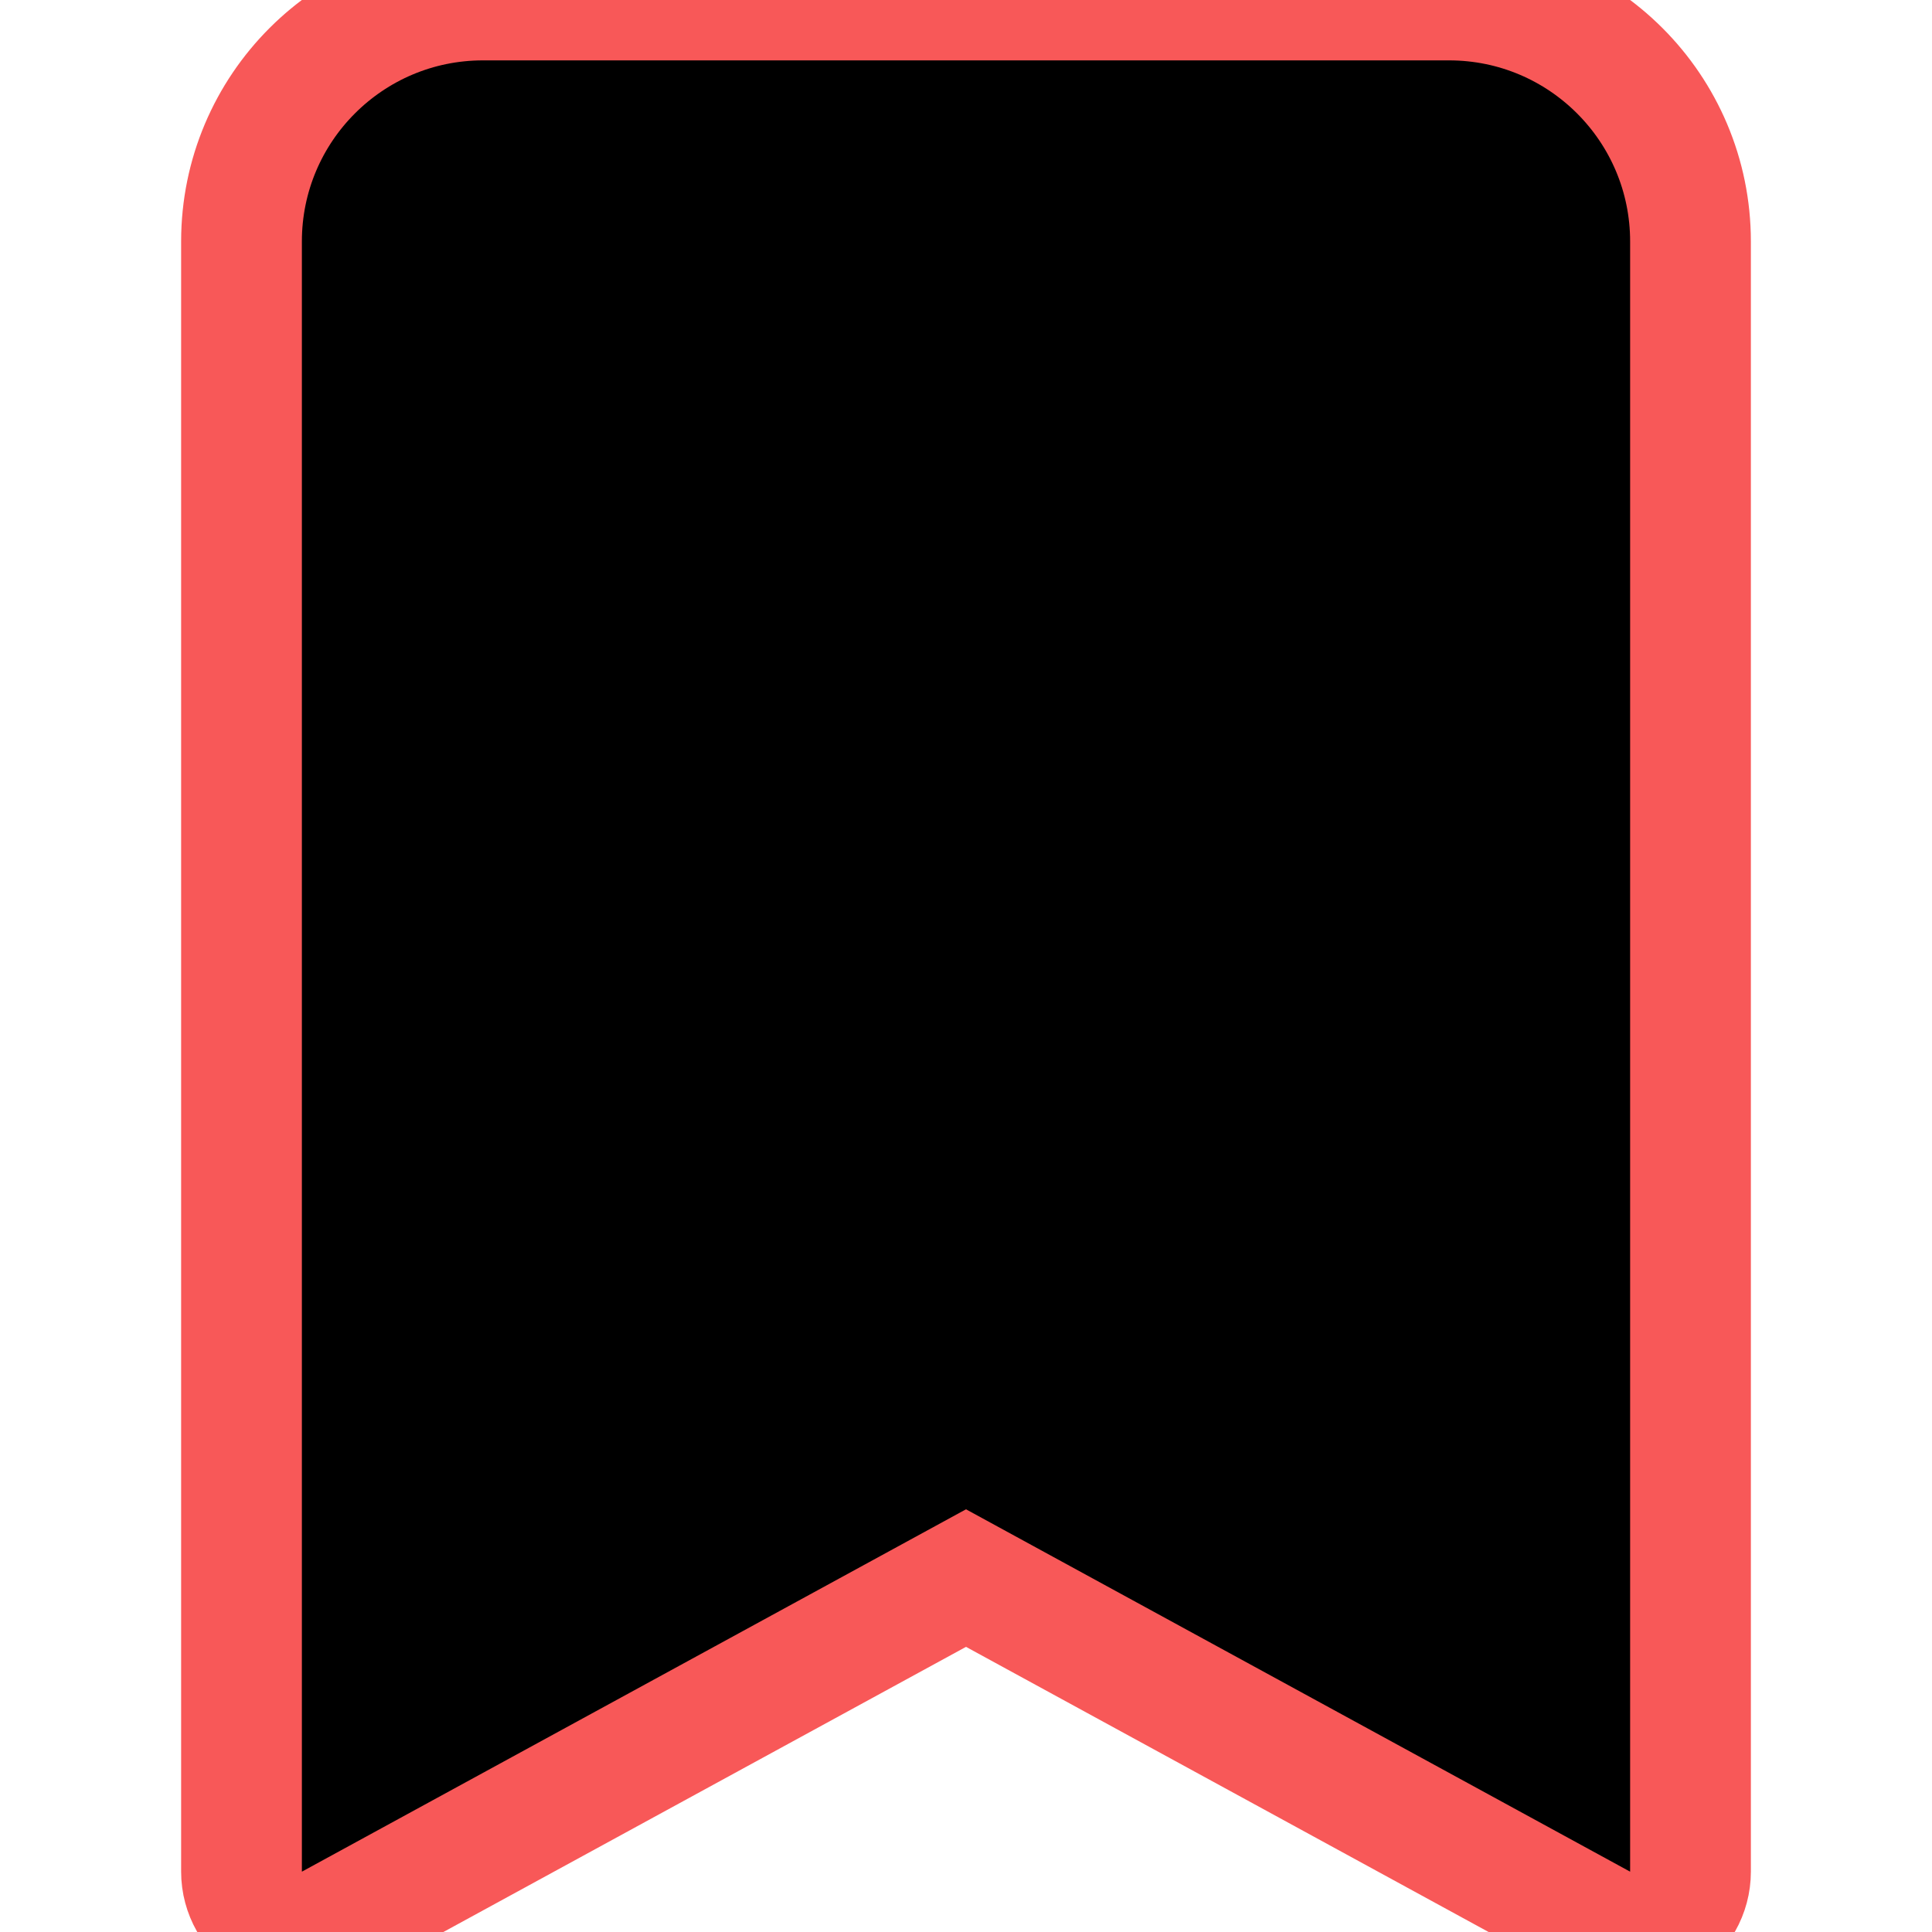
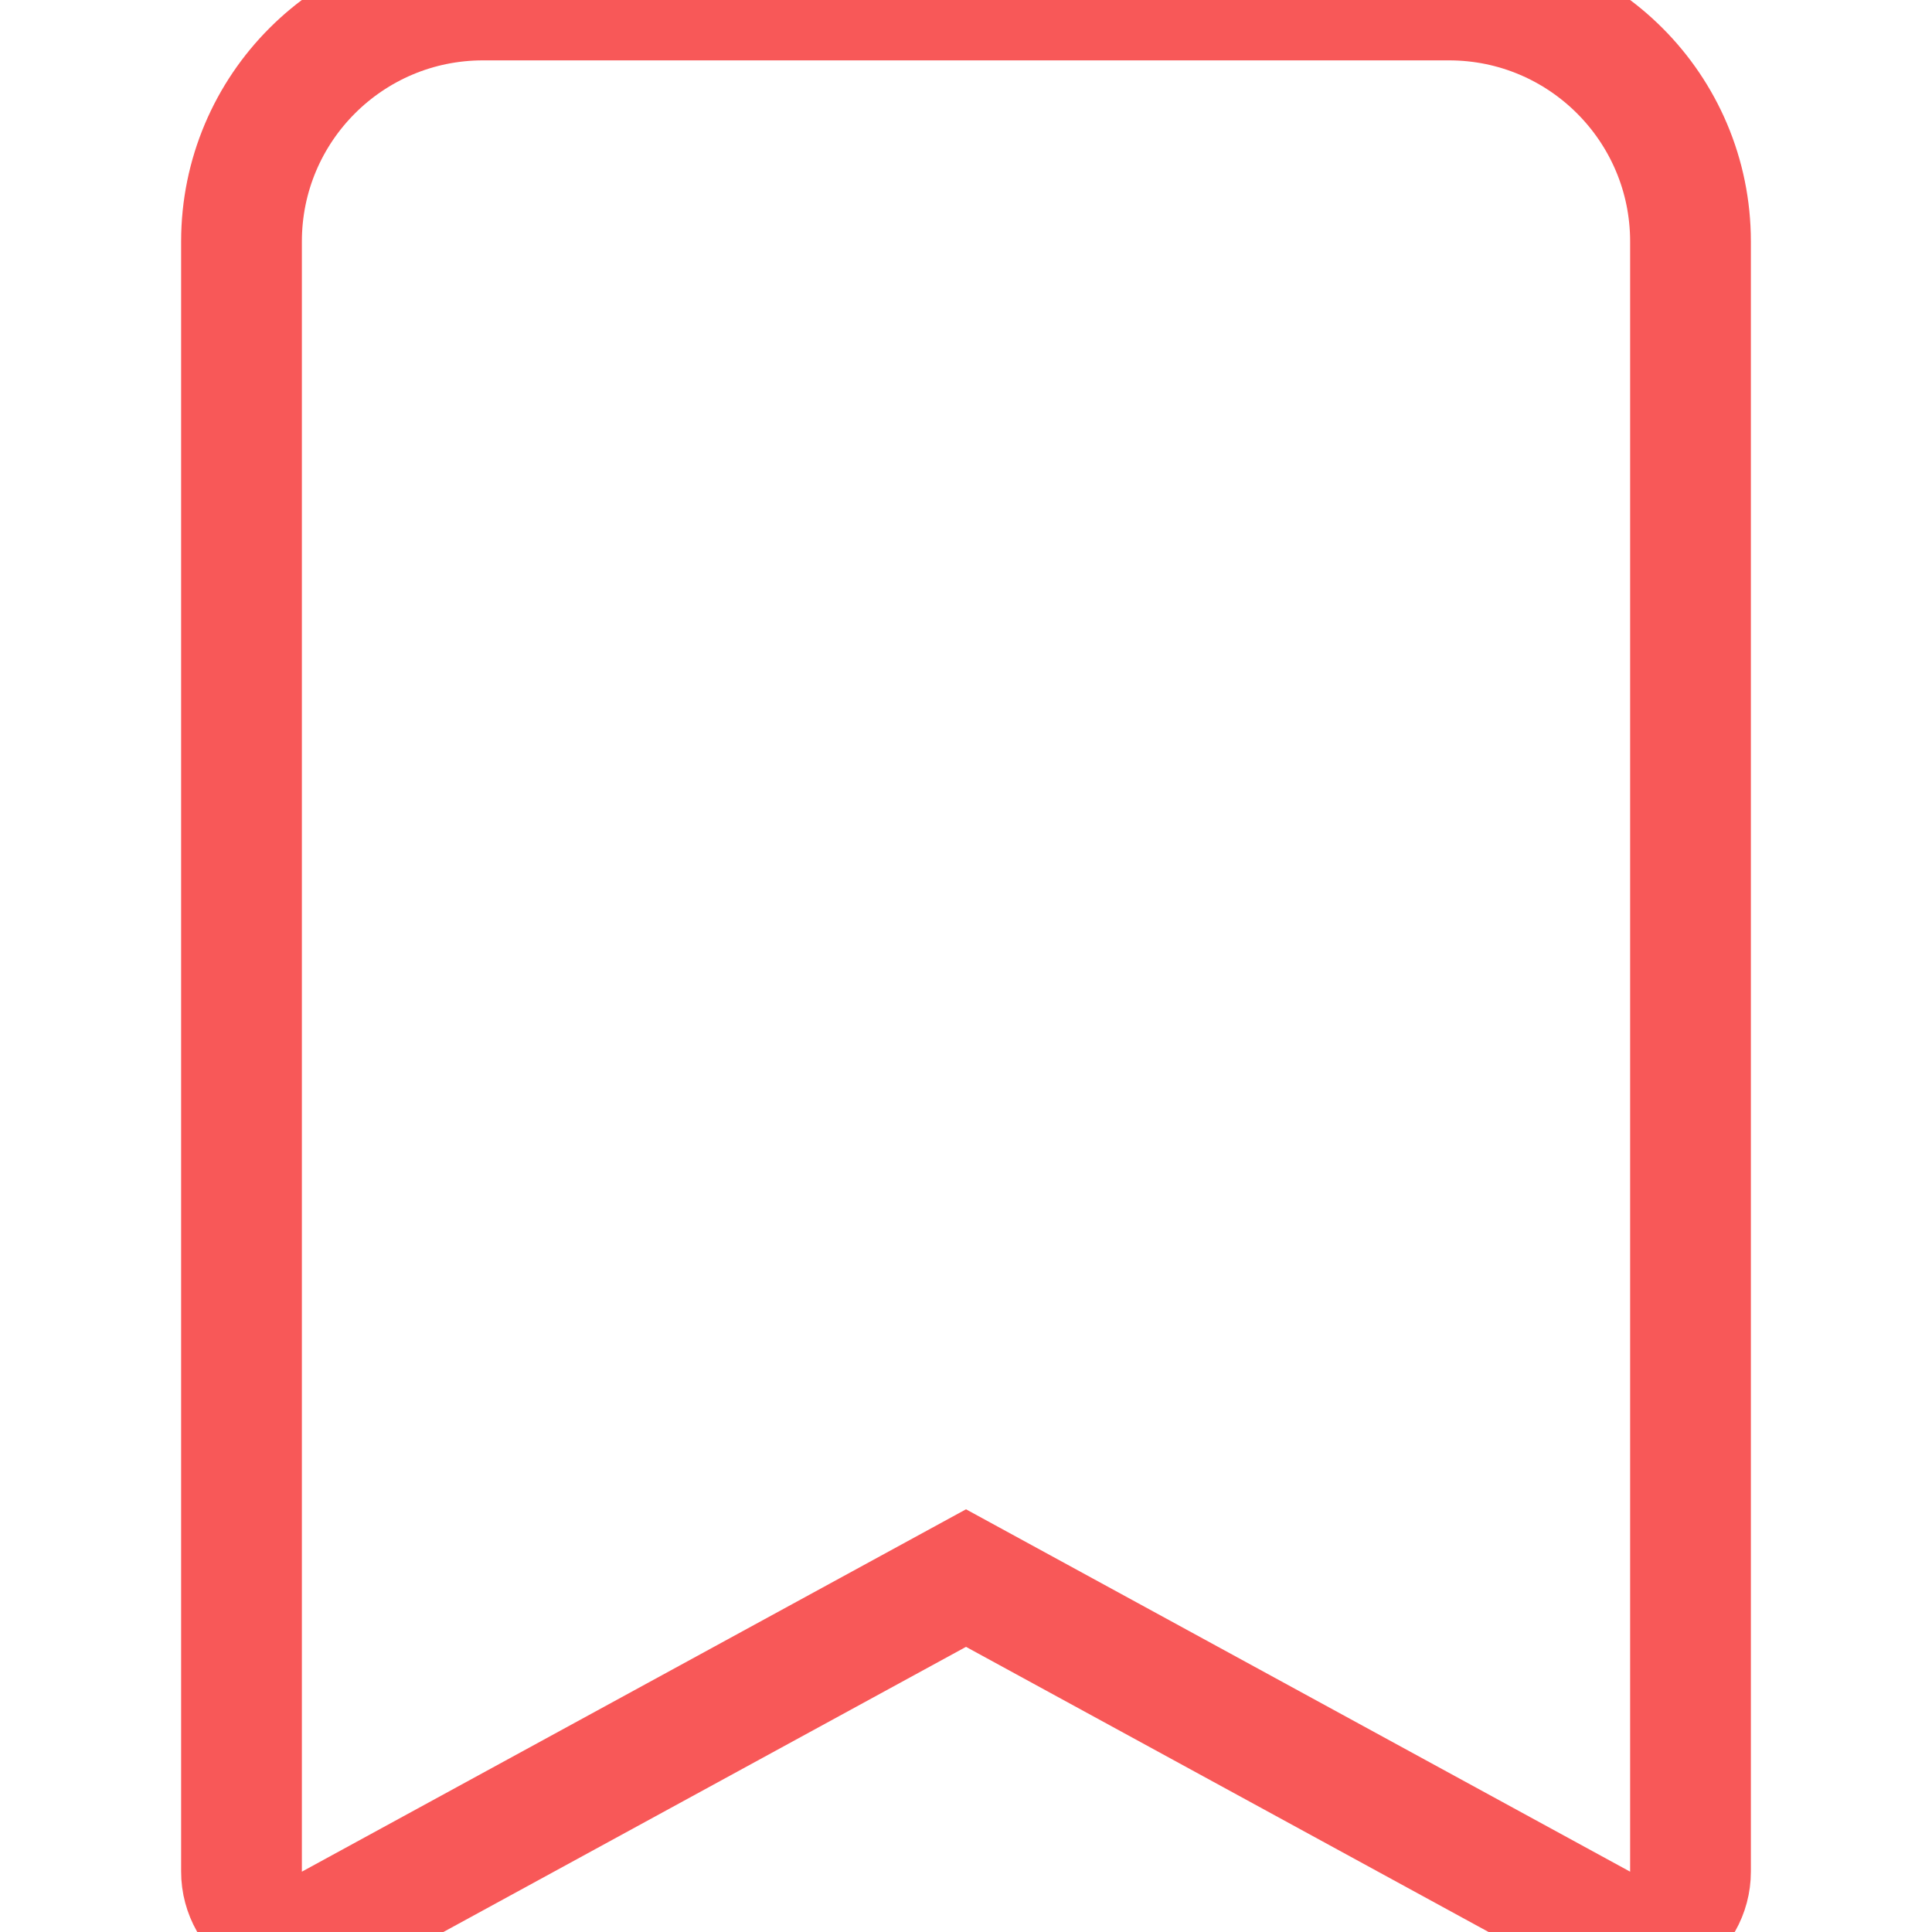
- <svg xmlns="http://www.w3.org/2000/svg" width="28" height="28" stroke="#f85858" class="bi bi-bookmark-fill" viewBox="0 0 16 16">
+ <svg xmlns="http://www.w3.org/2000/svg" width="16" height="16" stroke="#f85858" fill="none" class="bi bi-bookmark-fill" viewBox="0 0 16 16">
  <path d="M2 2v13.5a.5.5 0 0 0 .74.439L8 13.069l5.26 2.87A.5.5 0 0 0 14 15.5V2a2 2 0 0 0-2-2H4a2 2 0 0 0-2 2" />
</svg>
